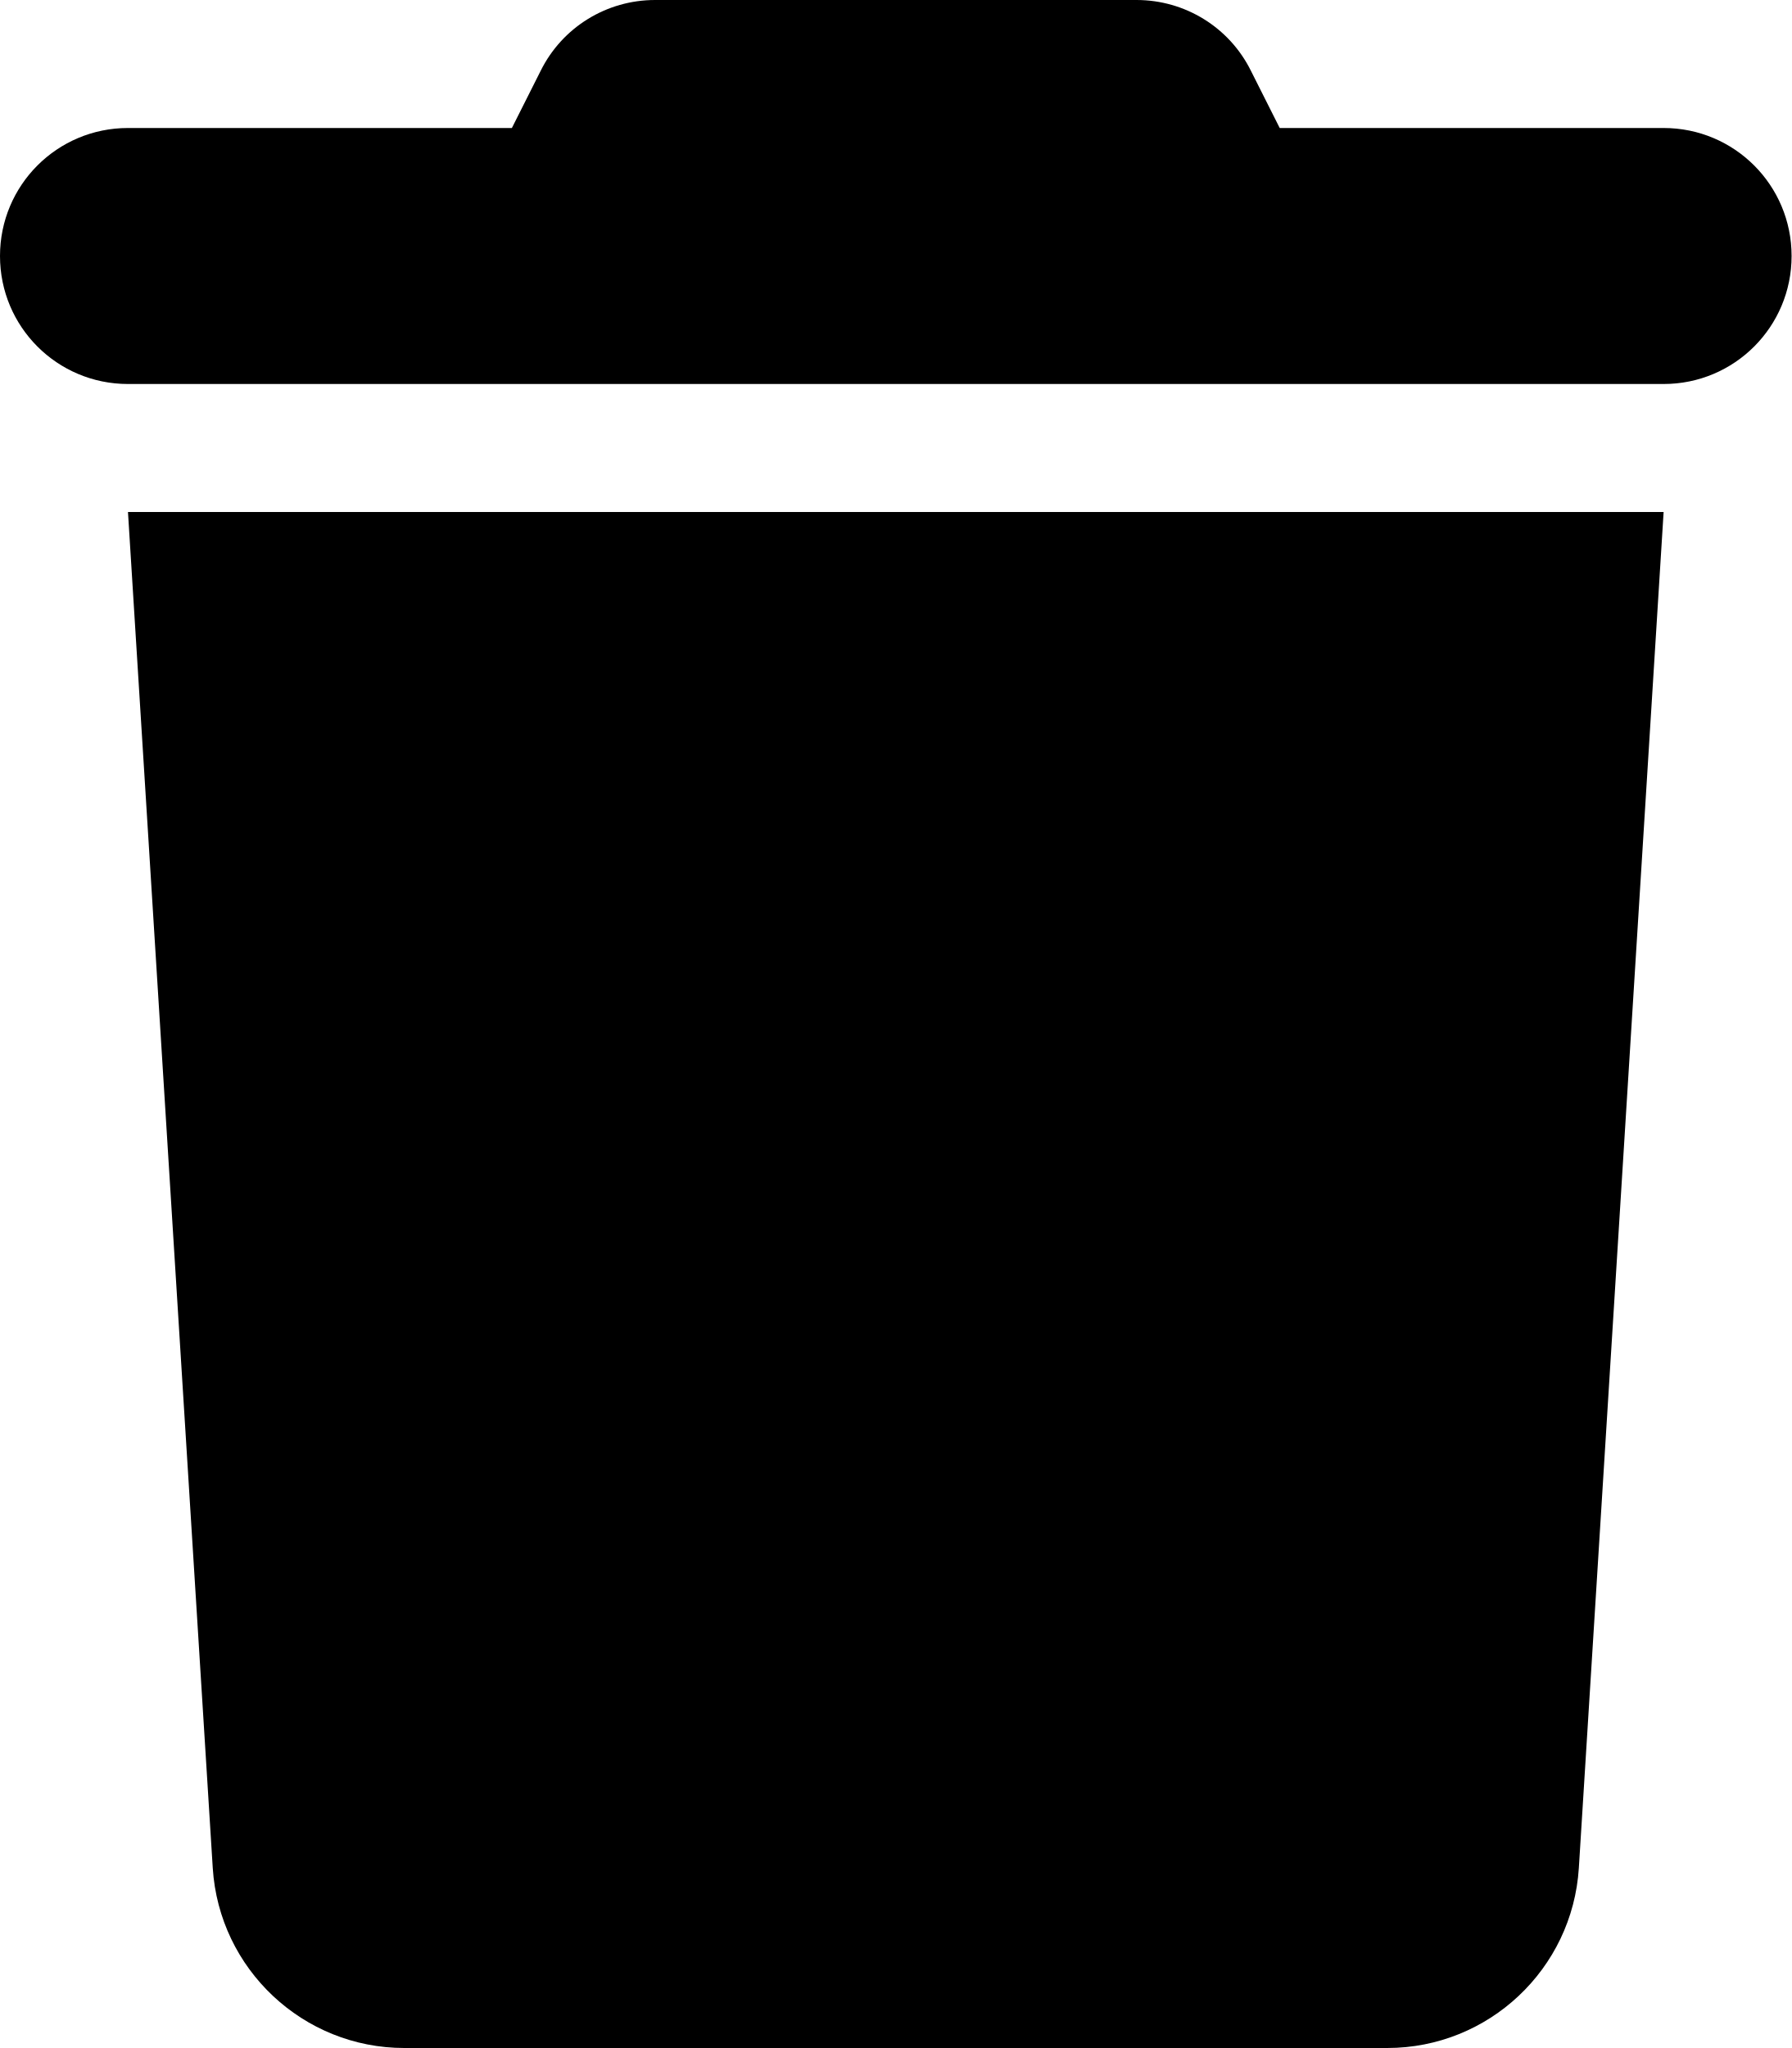
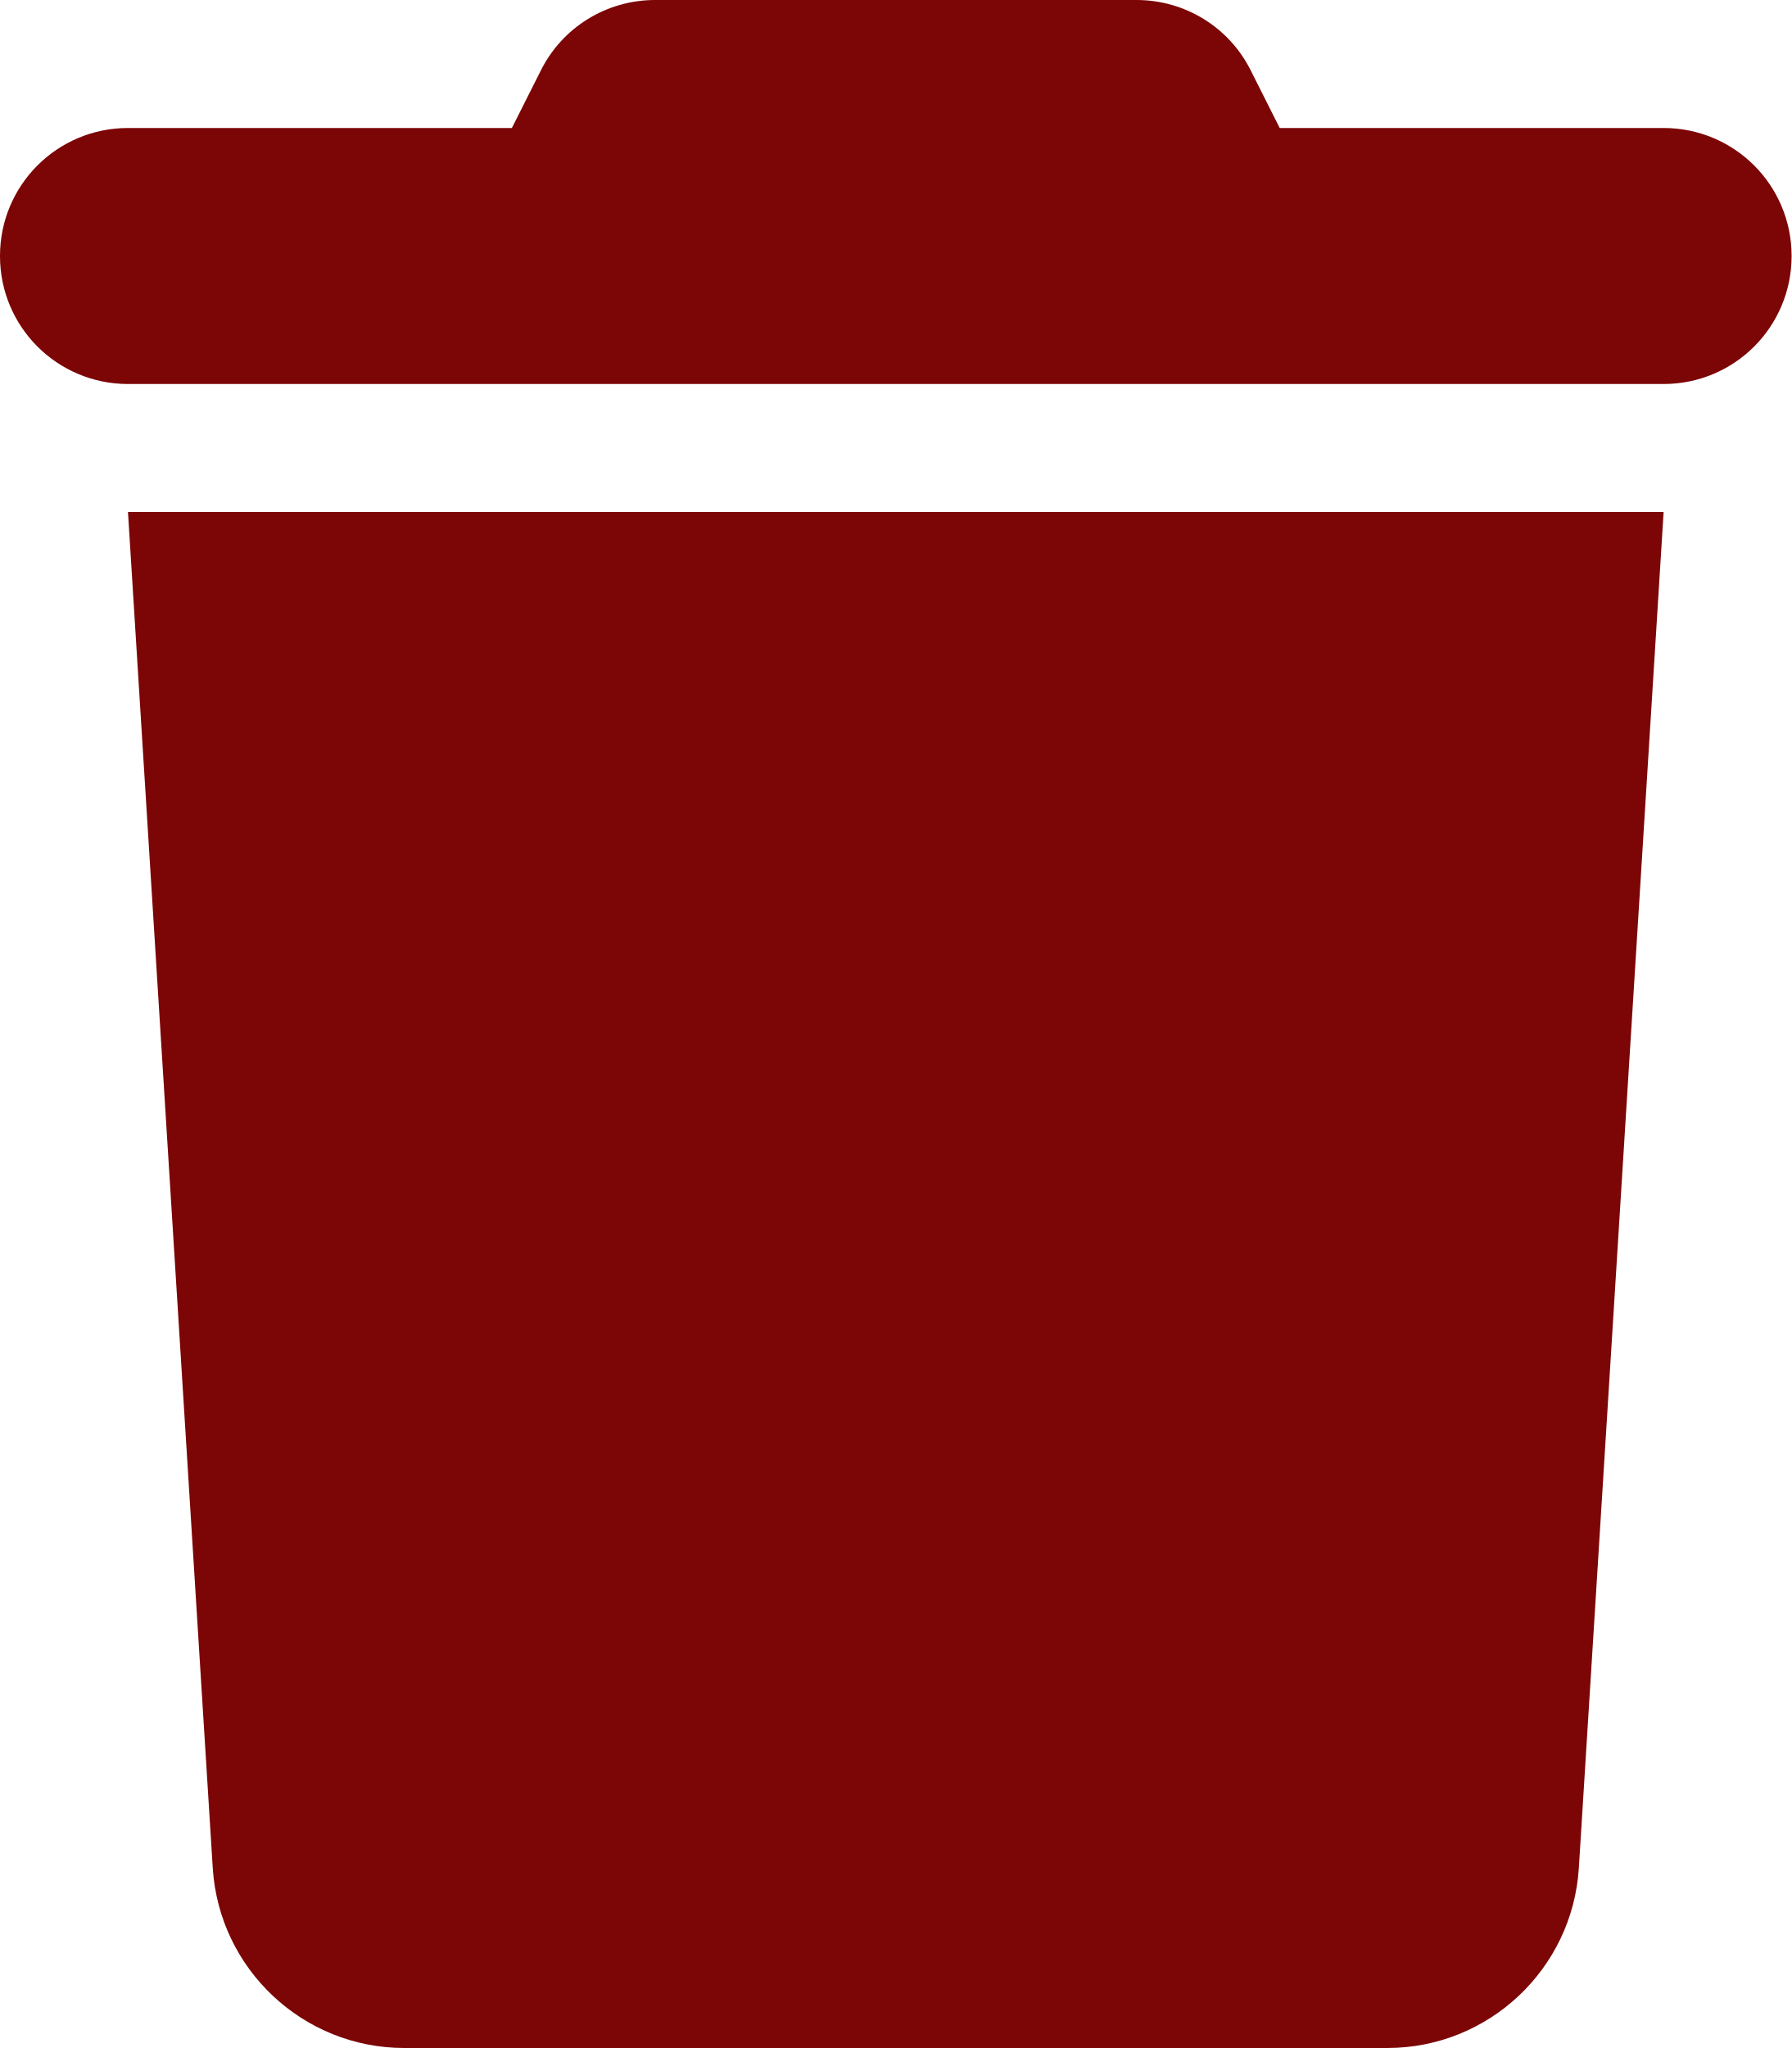
- <svg xmlns="http://www.w3.org/2000/svg" viewBox="0 0 448 512">
+ <svg xmlns="http://www.w3.org/2000/svg" viewBox="0 0 448 512" fill="#7c0505ff">
  <path d="M135.2 17.7L128 32 32 32C14.3 32 0 46.3 0 64S14.3 96 32 96l384 0c17.7 0 32-14.3 32-32s-14.3-32-32-32l-96 0-7.2-14.3C307.4 6.8 296.3 0 284.2 0L163.8 0c-12.1 0-23.2 6.8-28.6 17.7zM416 128L32 128 53.2 467c1.6 25.3 22.6 45 47.9 45l245.8 0c25.3 0 46.3-19.7 47.9-45L416 128z" />
</svg>
